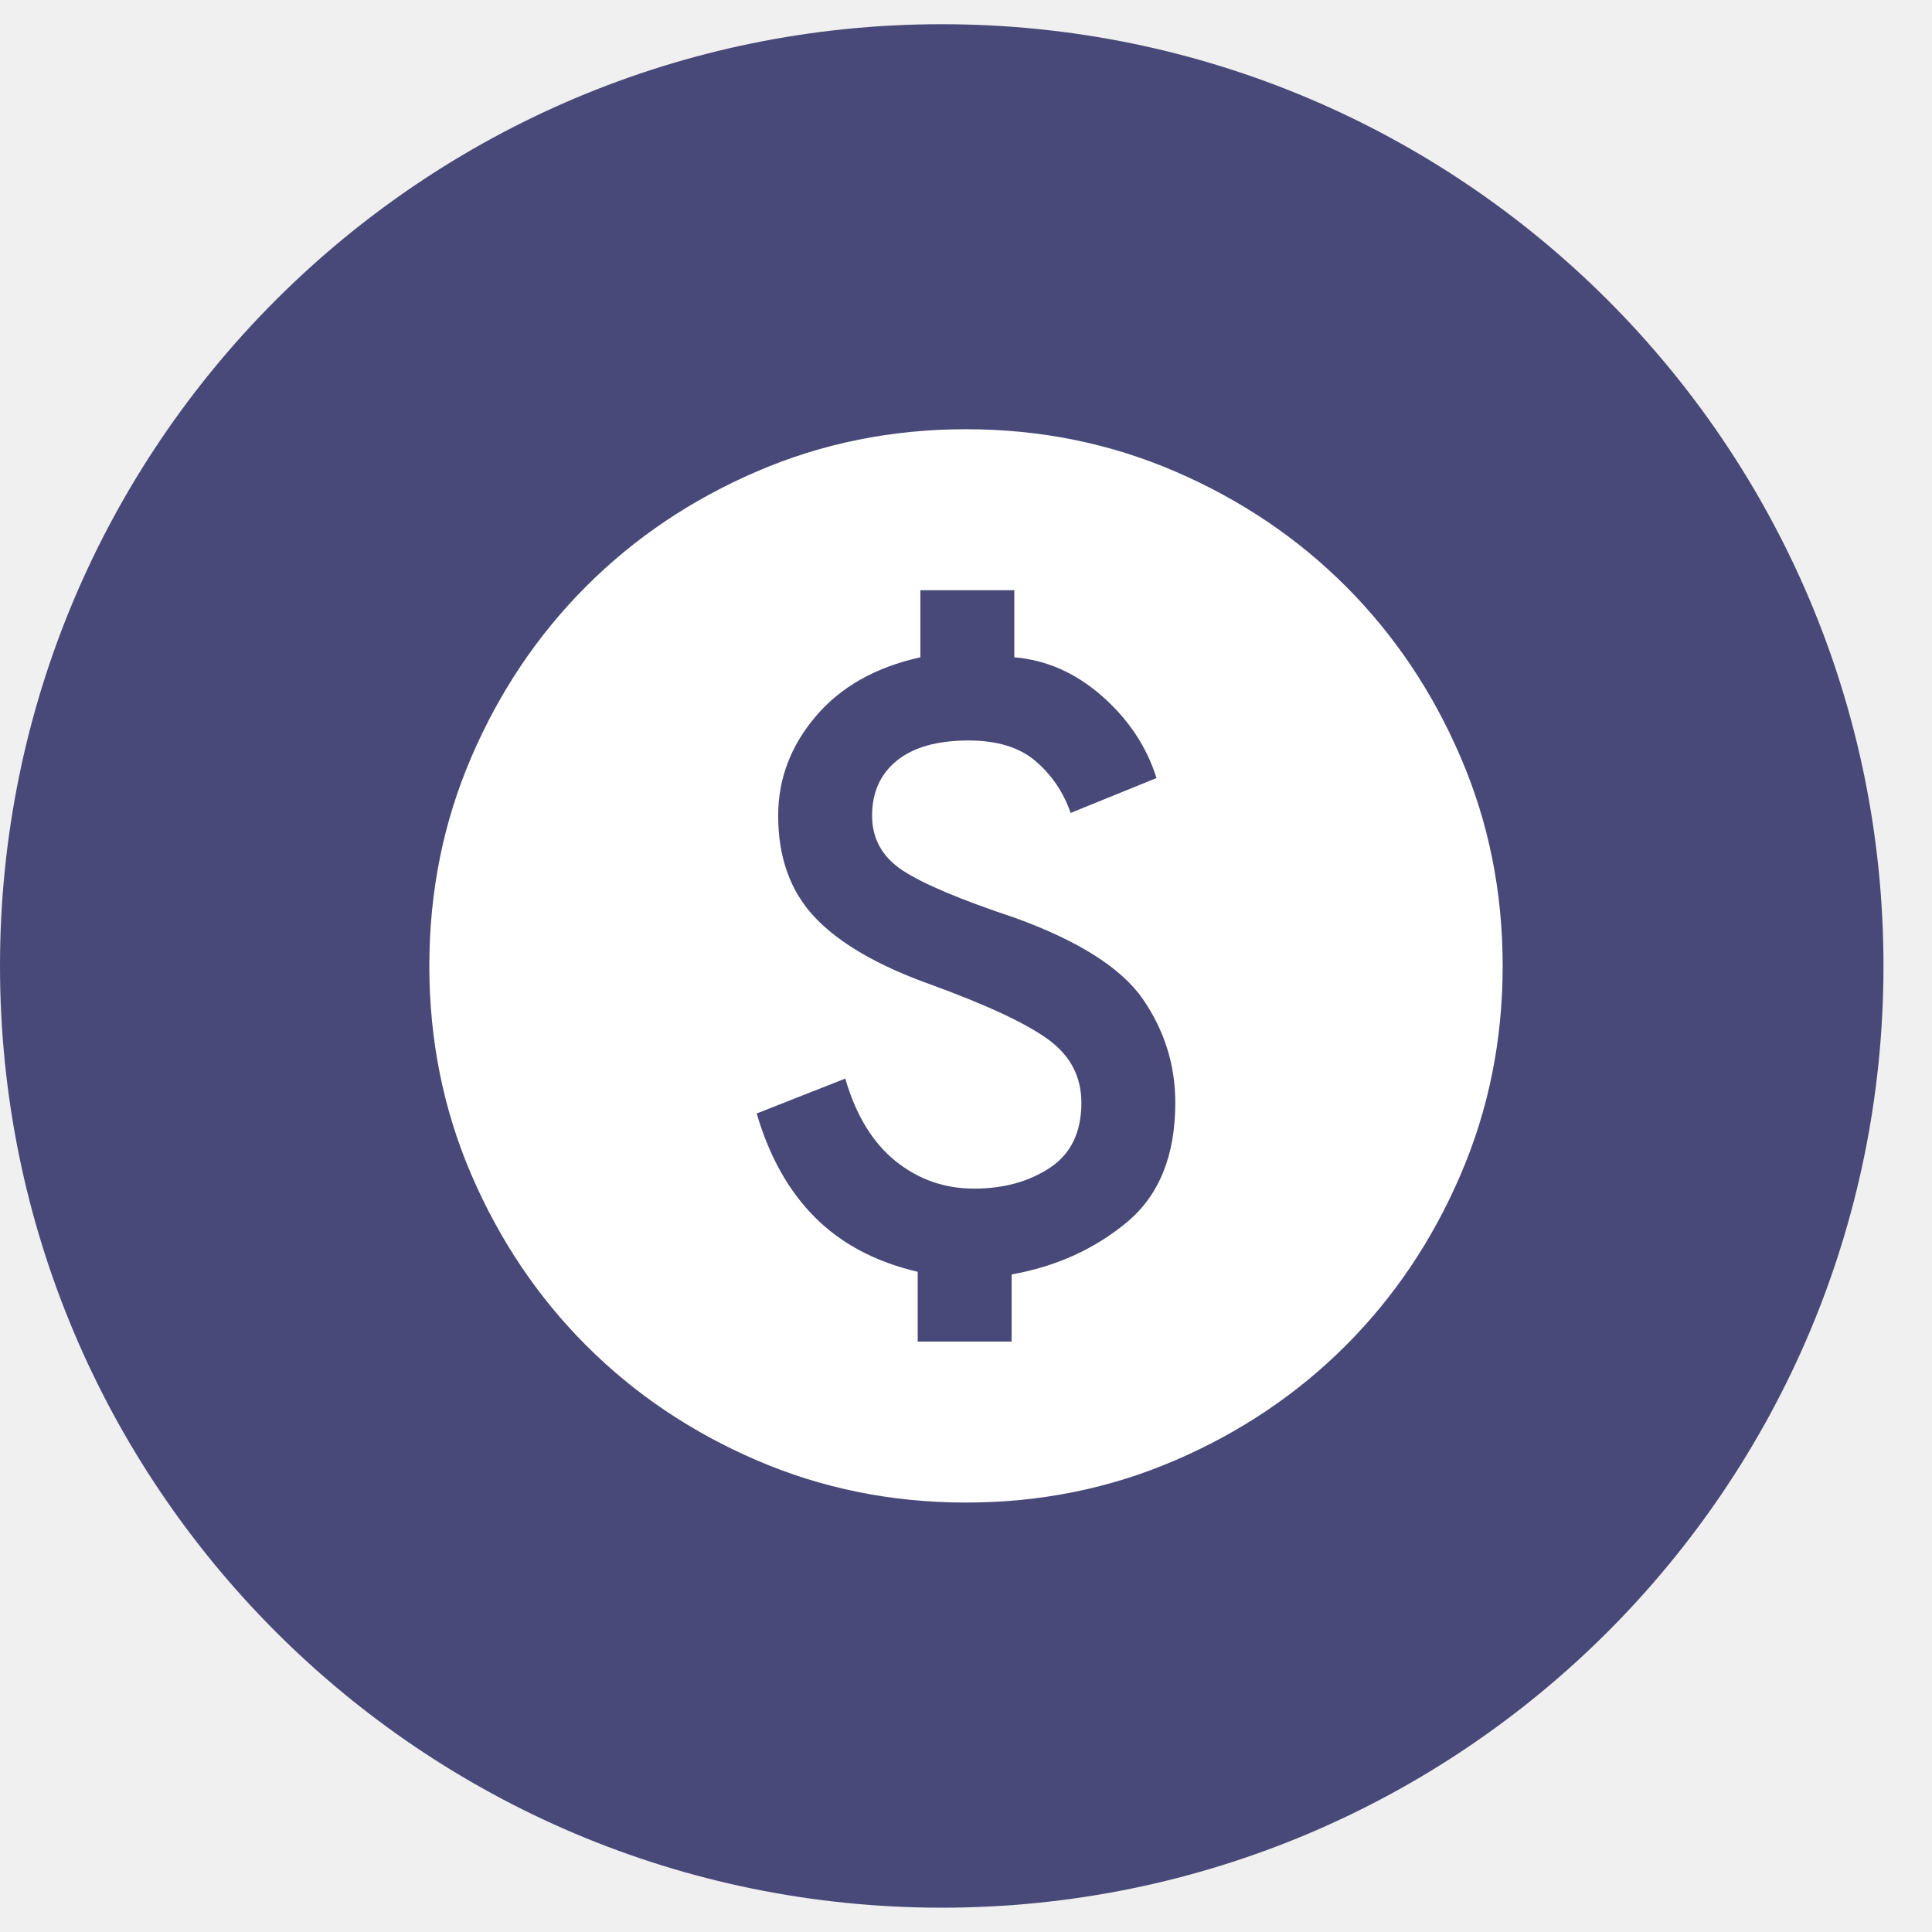
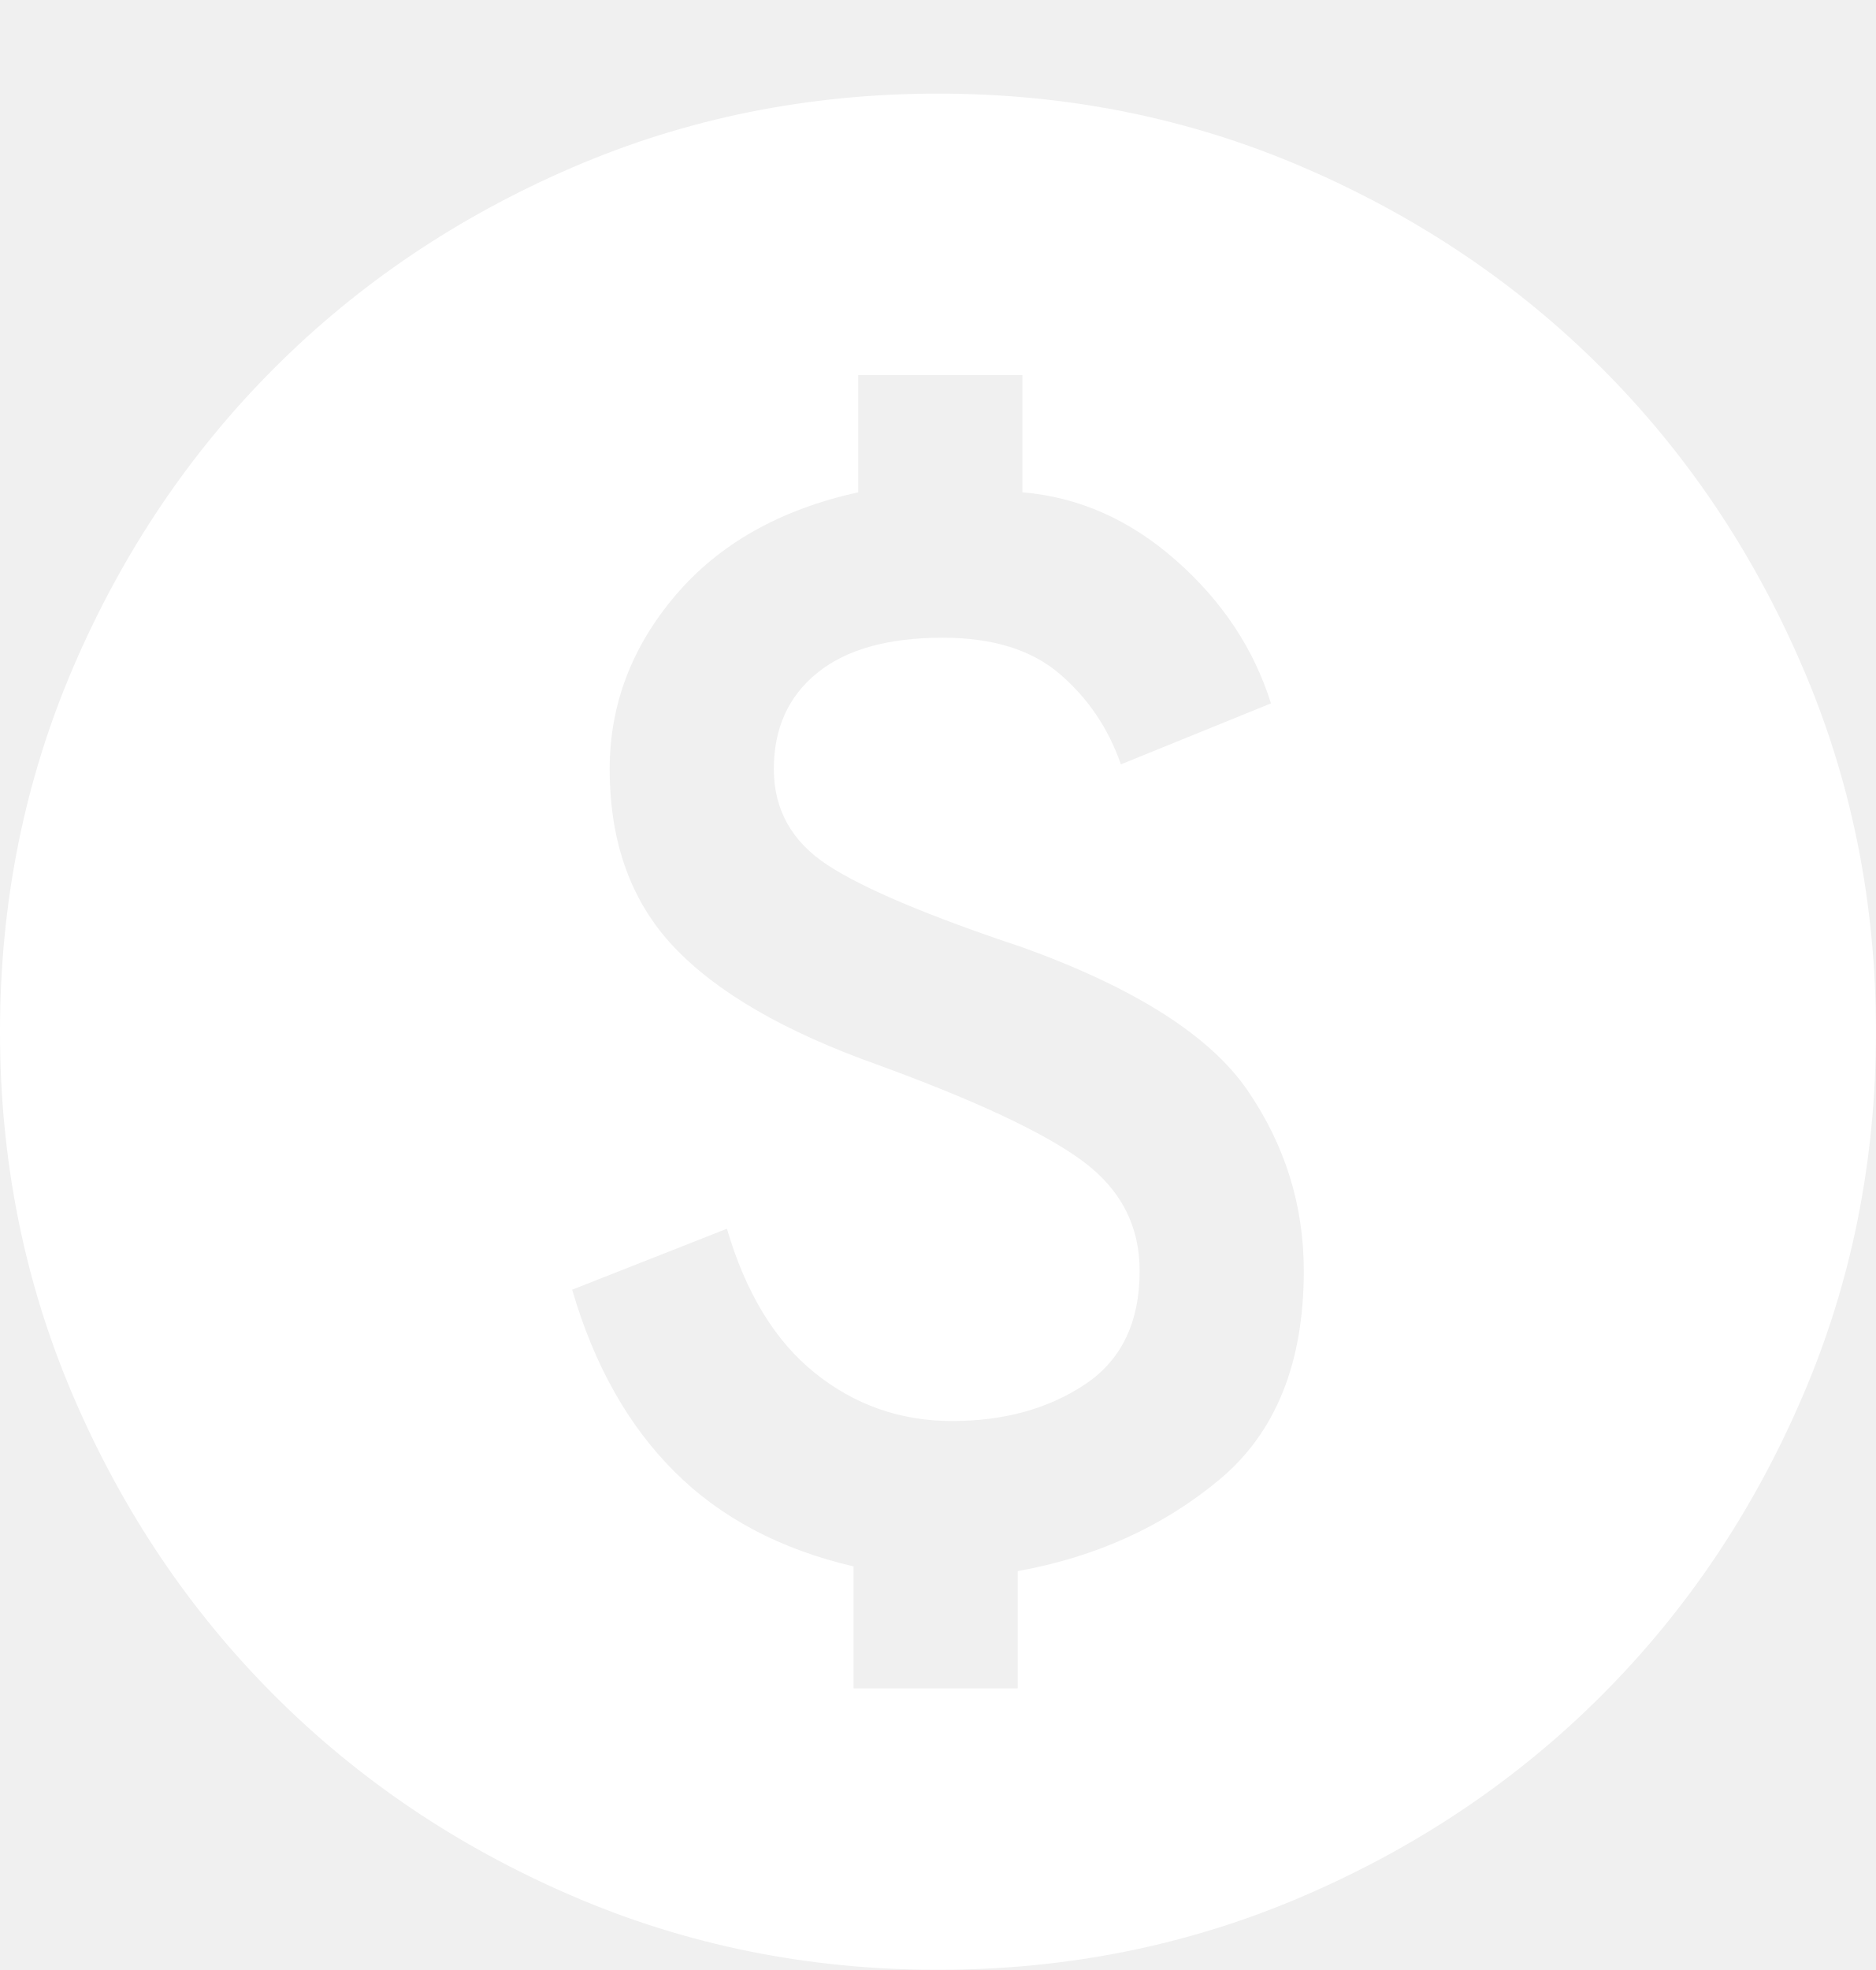
- <svg xmlns="http://www.w3.org/2000/svg" width="36" height="36" viewBox="0 0 36 36" fill="none">
-   <circle cx="17.548" cy="17.999" r="17.548" fill="#494979" />
-   <path d="M17.1 24.998H18.85V23.748C19.683 23.598 20.4 23.273 21 22.773C21.6 22.273 21.9 21.531 21.9 20.548C21.9 19.848 21.7 19.206 21.3 18.623C20.9 18.04 20.1 17.531 18.9 17.098C17.9 16.765 17.208 16.473 16.825 16.223C16.442 15.973 16.25 15.631 16.25 15.198C16.25 14.765 16.404 14.423 16.712 14.173C17.021 13.923 17.467 13.798 18.05 13.798C18.583 13.798 19 13.927 19.3 14.185C19.6 14.444 19.817 14.765 19.95 15.148L21.55 14.498C21.367 13.915 21.029 13.406 20.538 12.973C20.046 12.54 19.5 12.298 18.9 12.248V10.998H17.15V12.248C16.317 12.431 15.667 12.798 15.2 13.348C14.733 13.898 14.5 14.515 14.5 15.198C14.5 15.981 14.729 16.615 15.188 17.098C15.646 17.581 16.367 17.998 17.35 18.348C18.4 18.731 19.129 19.073 19.538 19.373C19.946 19.673 20.15 20.065 20.15 20.548C20.15 21.098 19.954 21.502 19.562 21.761C19.171 22.019 18.7 22.148 18.15 22.148C17.6 22.148 17.113 21.977 16.688 21.636C16.262 21.294 15.95 20.781 15.75 20.098L14.1 20.748C14.333 21.548 14.696 22.194 15.188 22.686C15.679 23.177 16.317 23.515 17.1 23.698V24.998ZM18 27.998C16.617 27.998 15.317 27.735 14.1 27.21C12.883 26.686 11.825 25.973 10.925 25.073C10.025 24.173 9.312 23.115 8.787 21.898C8.262 20.681 8 19.381 8 17.998C8 16.615 8.262 15.315 8.787 14.098C9.312 12.881 10.025 11.823 10.925 10.923C11.825 10.023 12.883 9.311 14.1 8.786C15.317 8.261 16.617 7.998 18 7.998C19.383 7.998 20.683 8.261 21.9 8.786C23.117 9.311 24.175 10.023 25.075 10.923C25.975 11.823 26.688 12.881 27.212 14.098C27.738 15.315 28 16.615 28 17.998C28 19.381 27.738 20.681 27.212 21.898C26.688 23.115 25.975 24.173 25.075 25.073C24.175 25.973 23.117 26.686 21.9 27.21C20.683 27.735 19.383 27.998 18 27.998Z" fill="white" />
+ <svg xmlns="http://www.w3.org/2000/svg" width="20" height="21" viewBox="0 0 20 21" fill="none">
+   <path d="M9.1 17.998H10.85V16.748C11.683 16.598 12.4 16.273 13 15.773C13.6 15.273 13.9 14.531 13.9 13.548C13.9 12.848 13.7 12.206 13.3 11.623C12.9 11.04 12.1 10.531 10.9 10.098C9.9 9.765 9.208 9.473 8.825 9.223C8.442 8.973 8.25 8.631 8.25 8.198C8.25 7.765 8.404 7.423 8.713 7.173C9.021 6.923 9.467 6.798 10.05 6.798C10.583 6.798 11 6.927 11.3 7.186C11.6 7.444 11.817 7.765 11.95 8.148L13.55 7.498C13.367 6.915 13.029 6.406 12.537 5.973C12.046 5.54 11.5 5.298 10.9 5.248V3.998H9.15V5.248C8.317 5.431 7.667 5.798 7.2 6.348C6.733 6.898 6.5 7.515 6.5 8.198C6.5 8.981 6.729 9.615 7.188 10.098C7.646 10.581 8.367 10.998 9.35 11.348C10.4 11.731 11.129 12.073 11.537 12.373C11.946 12.673 12.15 13.065 12.15 13.548C12.15 14.098 11.954 14.502 11.562 14.761C11.171 15.019 10.7 15.148 10.15 15.148C9.6 15.148 9.113 14.977 8.688 14.636C8.262 14.294 7.95 13.781 7.75 13.098L6.1 13.748C6.333 14.548 6.696 15.194 7.188 15.685C7.679 16.177 8.317 16.515 9.1 16.698V17.998ZM10 20.998C8.617 20.998 7.317 20.735 6.1 20.21C4.883 19.686 3.825 18.973 2.925 18.073C2.025 17.173 1.312 16.115 0.787 14.898C0.263 13.681 0 12.381 0 10.998C0 9.615 0.263 8.315 0.787 7.098C1.312 5.881 2.025 4.823 2.925 3.923C3.825 3.023 4.883 2.311 6.1 1.786C7.317 1.261 8.617 0.998 10 0.998C11.383 0.998 12.683 1.261 13.9 1.786C15.117 2.311 16.175 3.023 17.075 3.923C17.975 4.823 18.688 5.881 19.212 7.098C19.738 8.315 20 9.615 20 10.998C20 12.381 19.738 13.681 19.212 14.898C18.688 16.115 17.975 17.173 17.075 18.073C16.175 18.973 15.117 19.686 13.9 20.21C12.683 20.735 11.383 20.998 10 20.998Z" fill="white" />
</svg>
